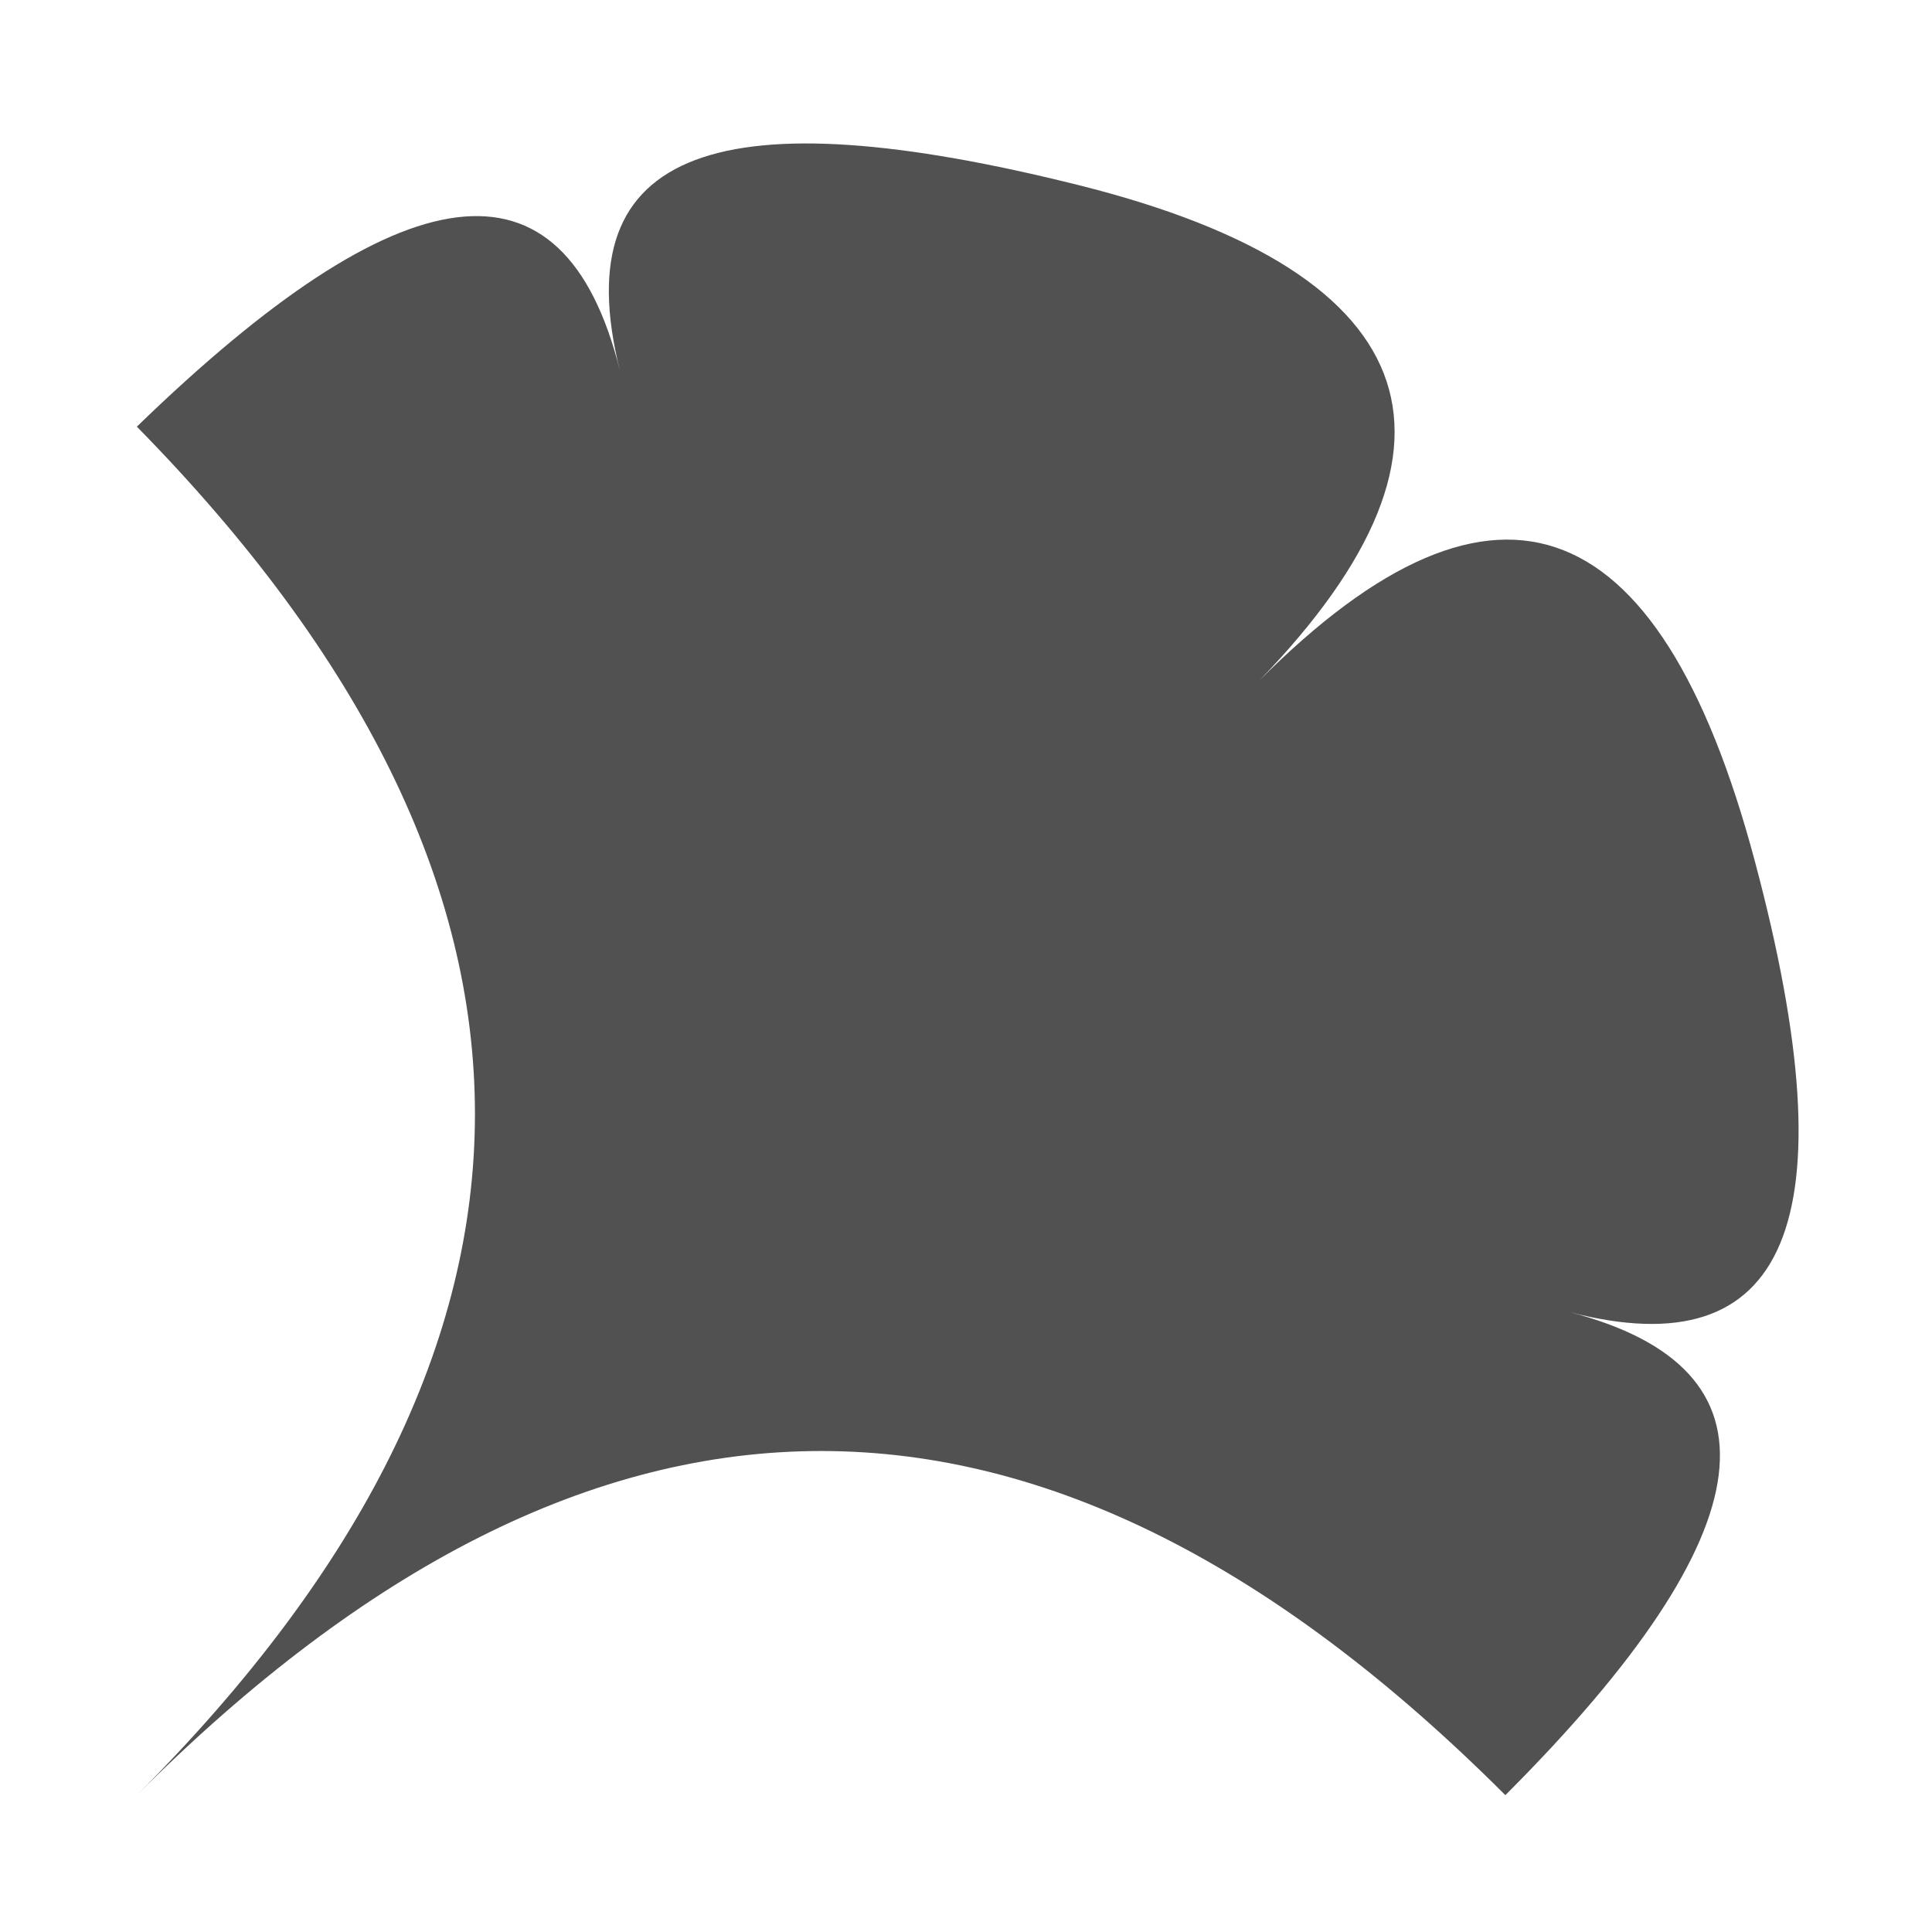
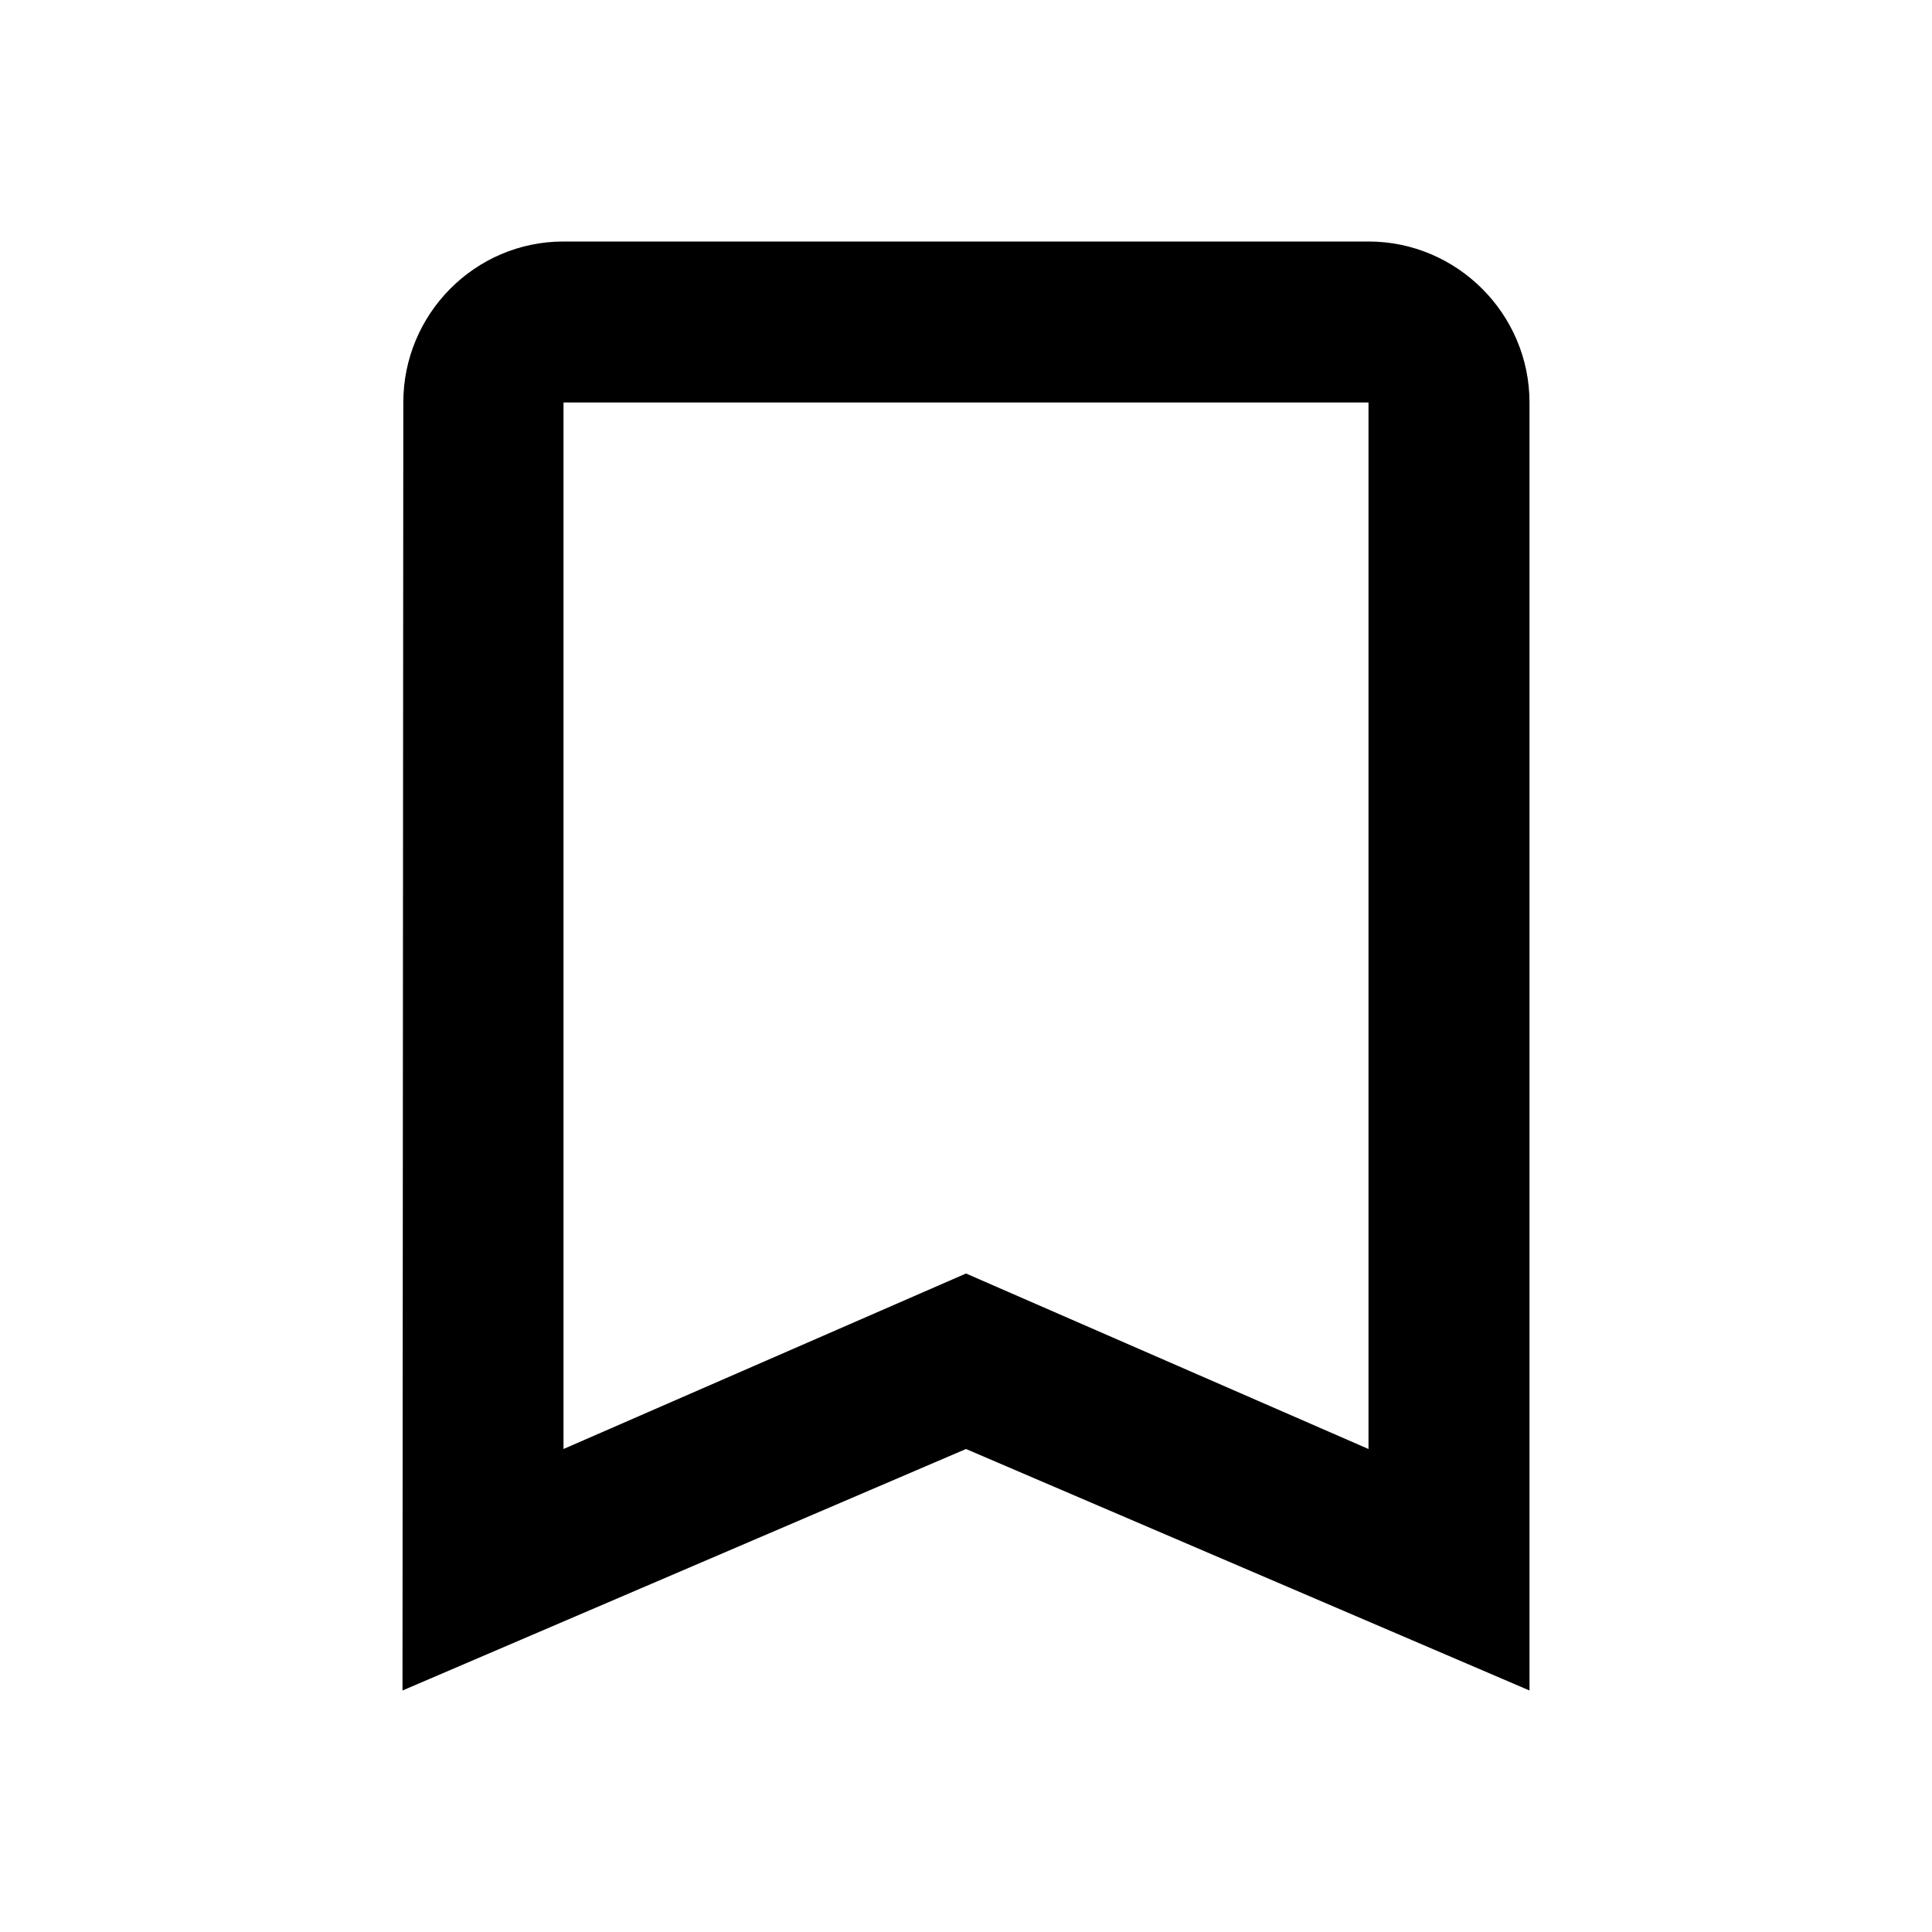
- <svg xmlns="http://www.w3.org/2000/svg" version="1.1" x="0px" y="0px" width="24px" height="24px" viewBox="0 0 24 24">
-   <style type="text/css">
- 	.st0{fill:#515151;}
- </style>
-   <path class="st0" d="M1.7,22.3c5.7-5.7,11.3-5.7,17,0c3.3-3.3,3.5-5.3,0.8-6c2.7,0.7,3.5-1.1,2.3-5.6s-3.3-5.2-6.3-2.1  c3-3,2.3-5.2-2.1-6.3S7,1.8,7.7,4.6C7,1.8,5,2.1,1.7,5.3C7.3,11,7.3,16.7,1.7,22.3" />
+ <svg xmlns="http://www.w3.org/2000/svg" height="24" viewBox="0 0 24 24" width="24">
+   <path d="M0 0h24v24H0z" fill="none" />
+   <path d="M17 3H7c-1.1 0-1.99.9-1.99 2L5 21l7-3 7 3V5c0-1.1-.9-2-2-2zm0 15l-5-2.18L7 18V5h10v13z" />
</svg>
